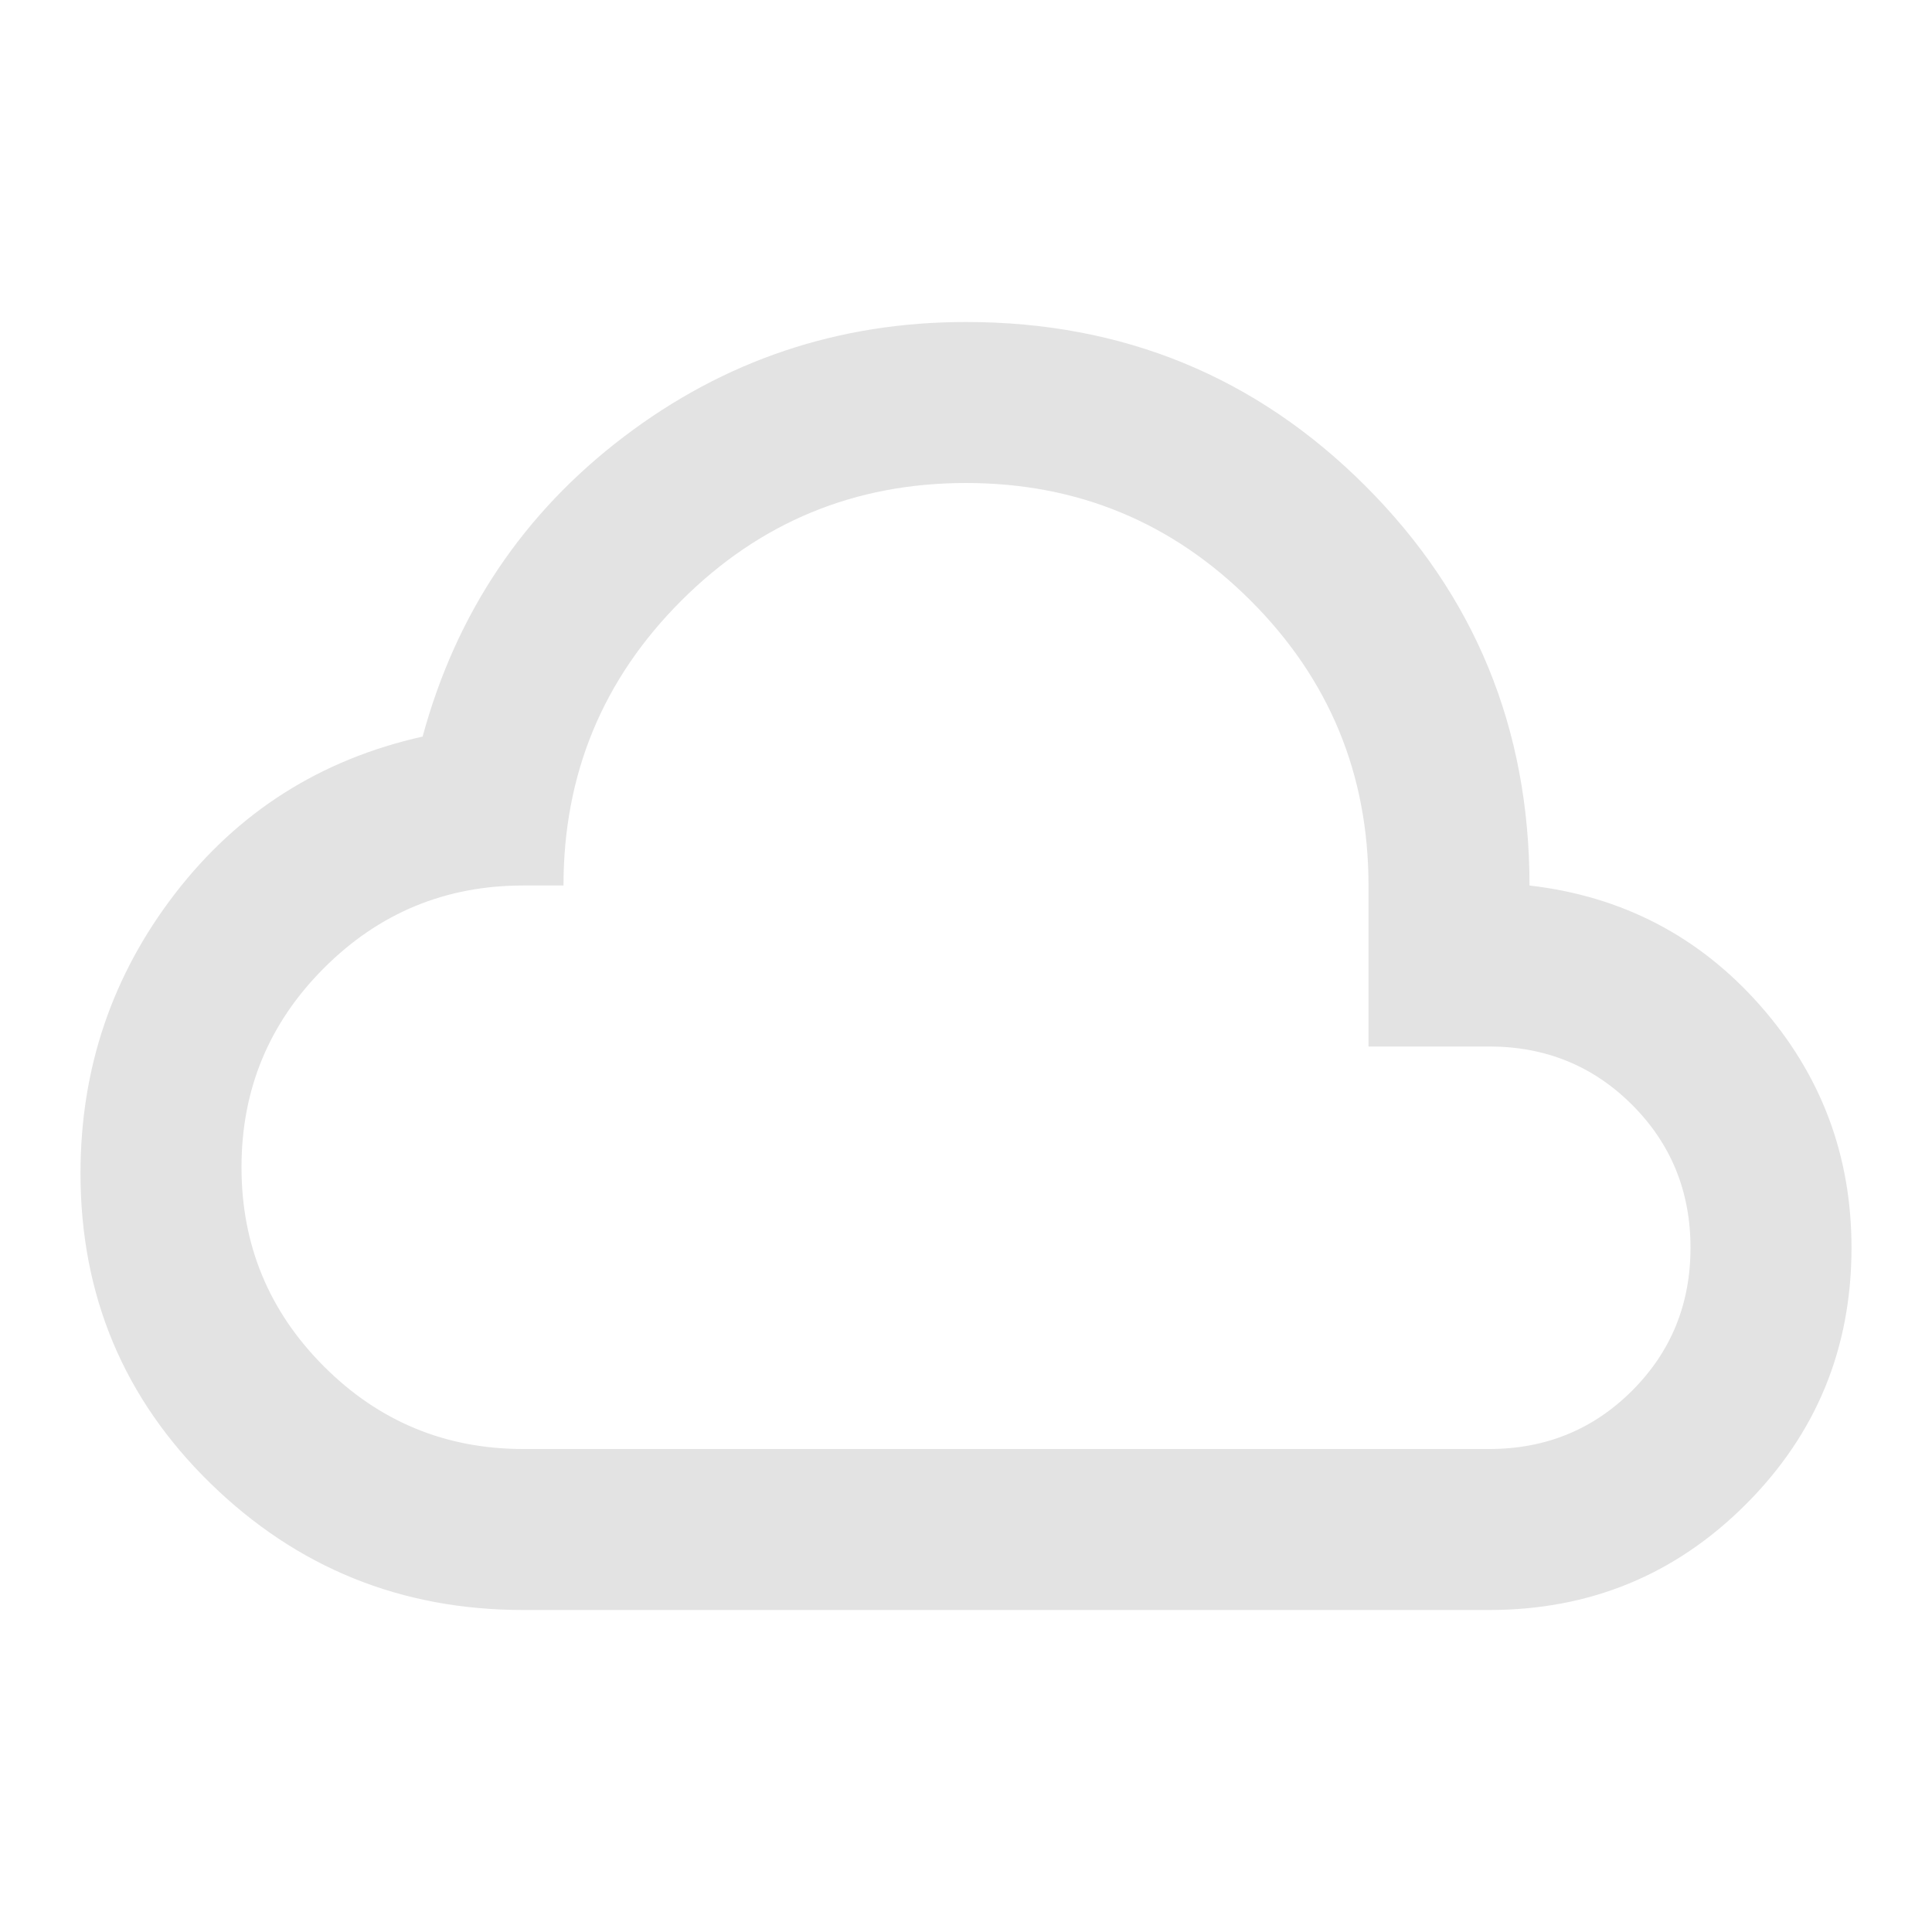
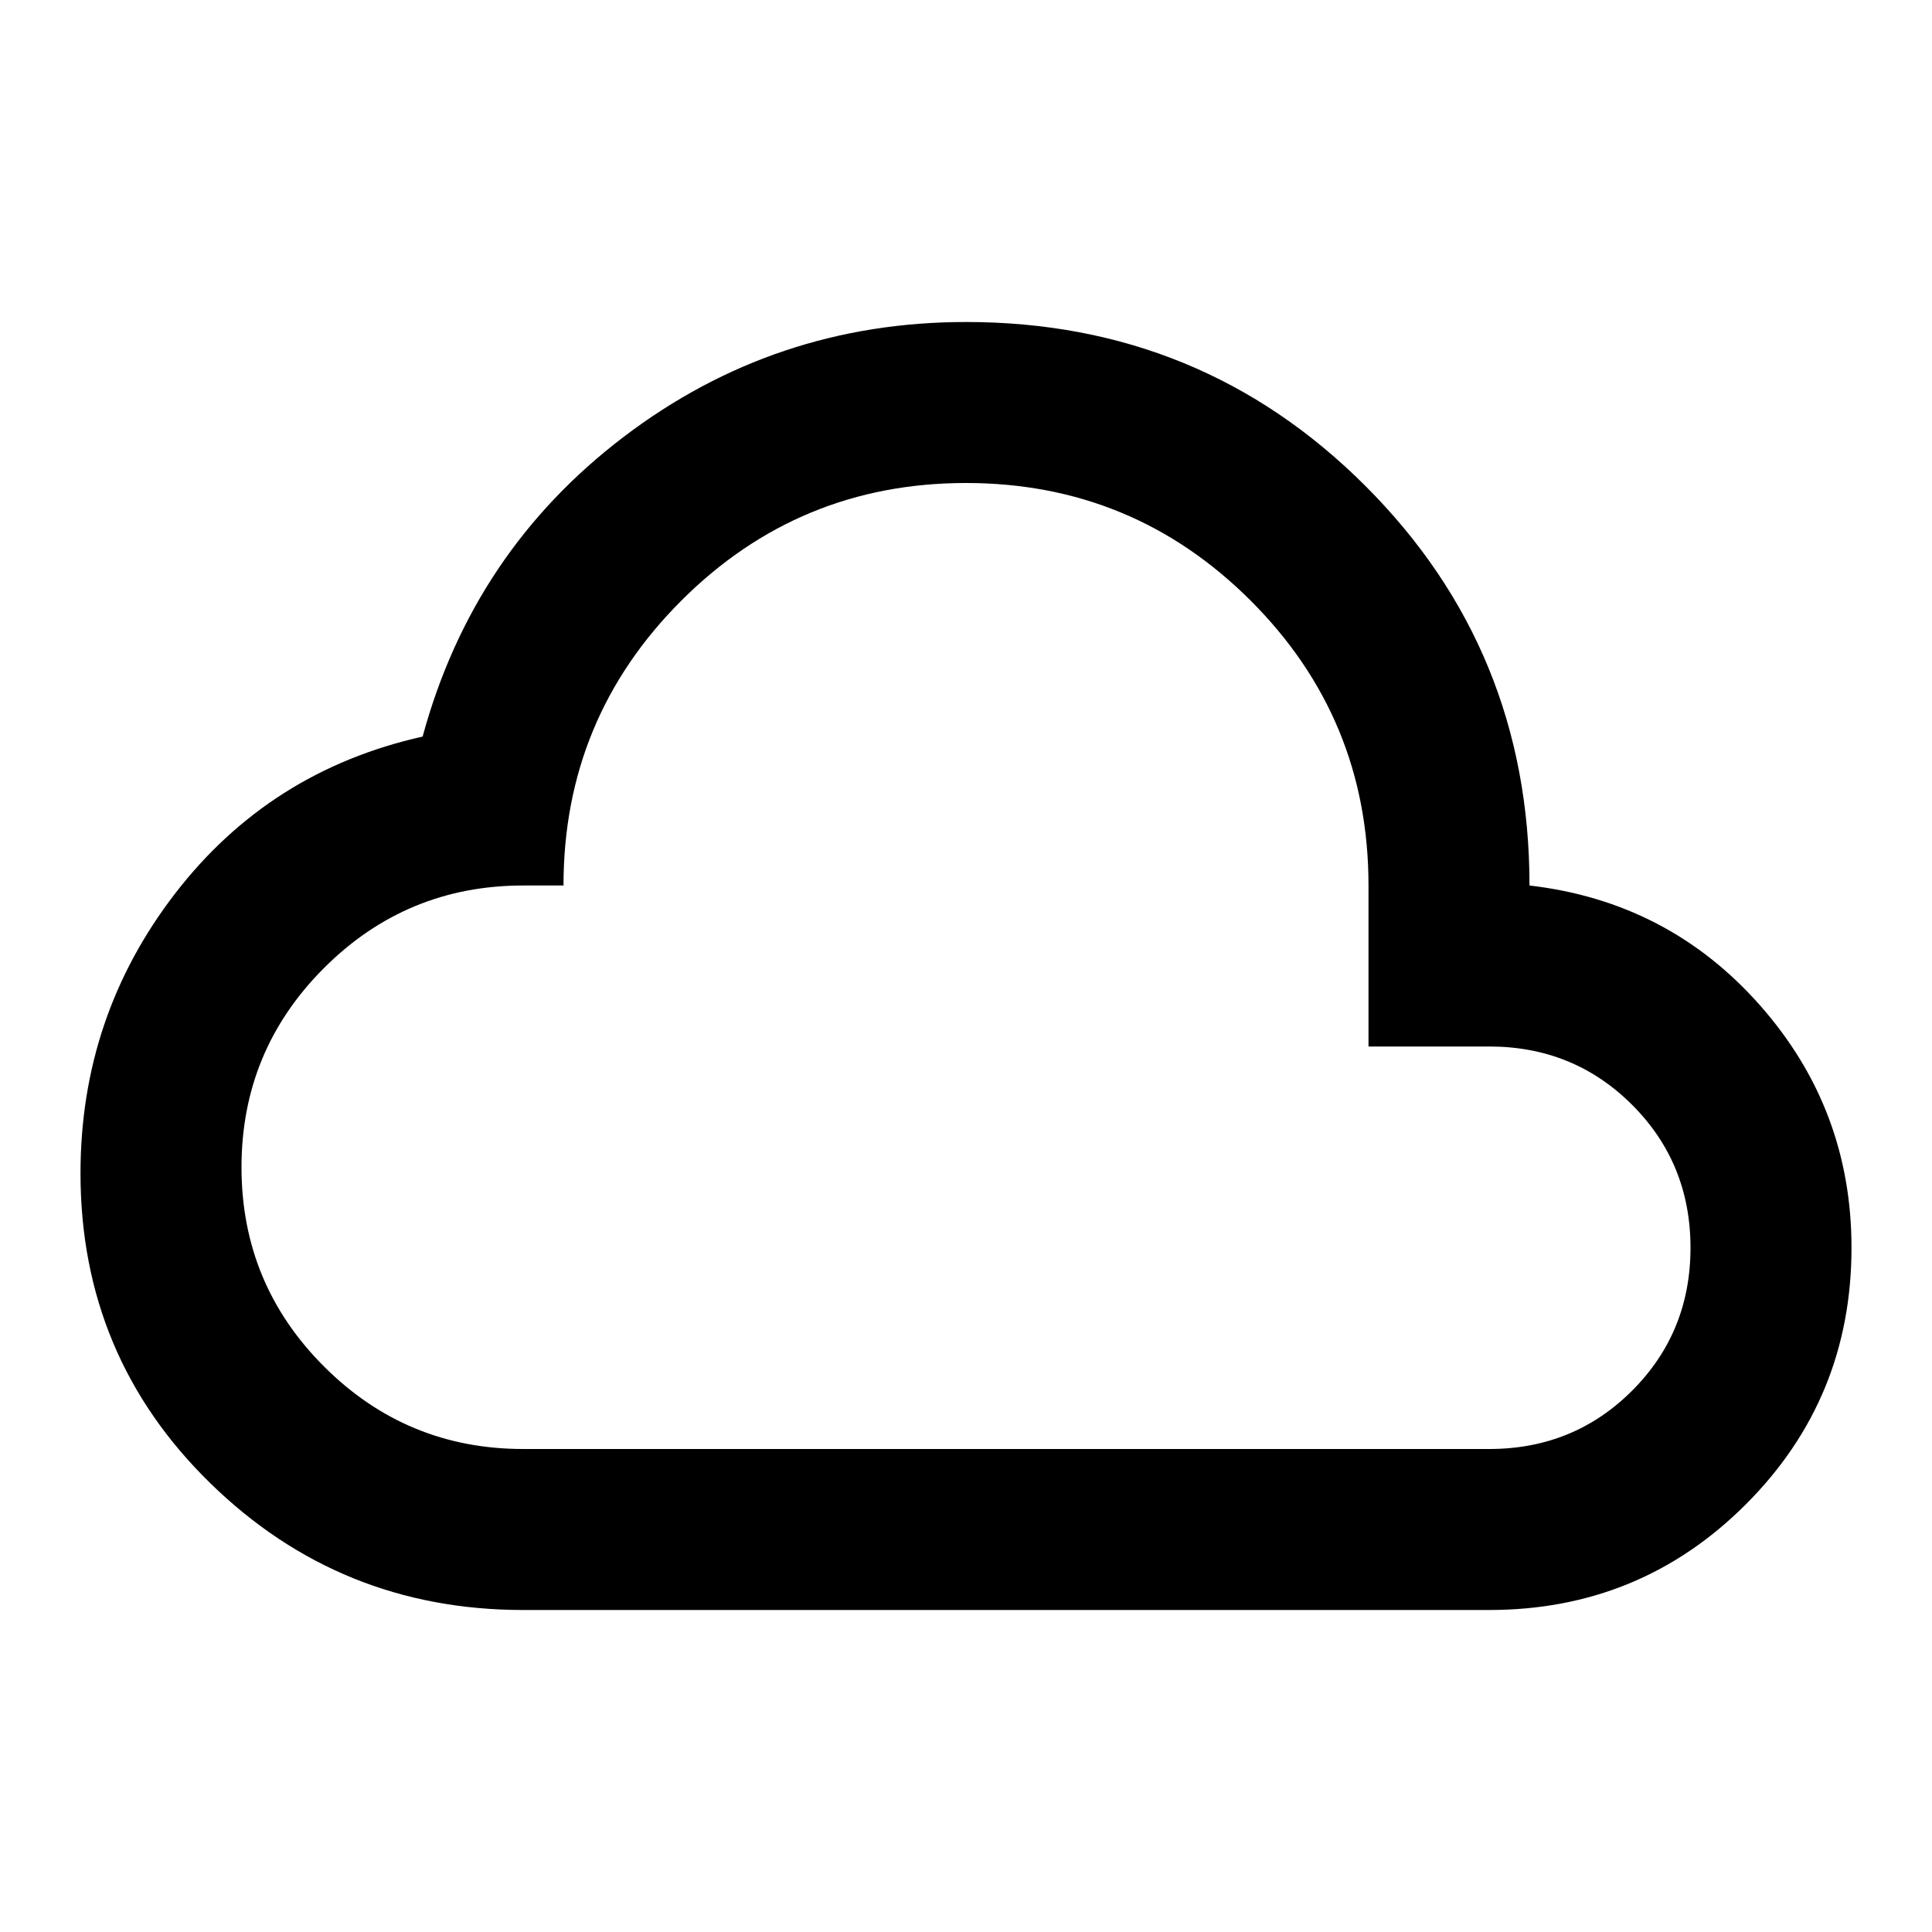
- <svg xmlns="http://www.w3.org/2000/svg" height="24px" viewBox="0 -960 960 960" width="24px" fill="#e3e3e3">
+ <svg xmlns="http://www.w3.org/2000/svg" height="24px" viewBox="0 -960 960 960" width="24px" fill="currentColor">
  <path d="M260-160q-91 0-155.5-63T40-377q0-78 47-139t123-78q25-92 100-149t170-57q117 0 198.5 81.5T760-520q69 8 114.5 59.5T920-340q0 75-52.5 127.5T740-160H260Zm0-80h480q42 0 71-29t29-71q0-42-29-71t-71-29h-60v-80q0-83-58.5-141.5T480-720q-83 0-141.5 58.5T280-520h-20q-58 0-99 41t-41 99q0 58 41 99t99 41Zm220-240Z" />
</svg>
